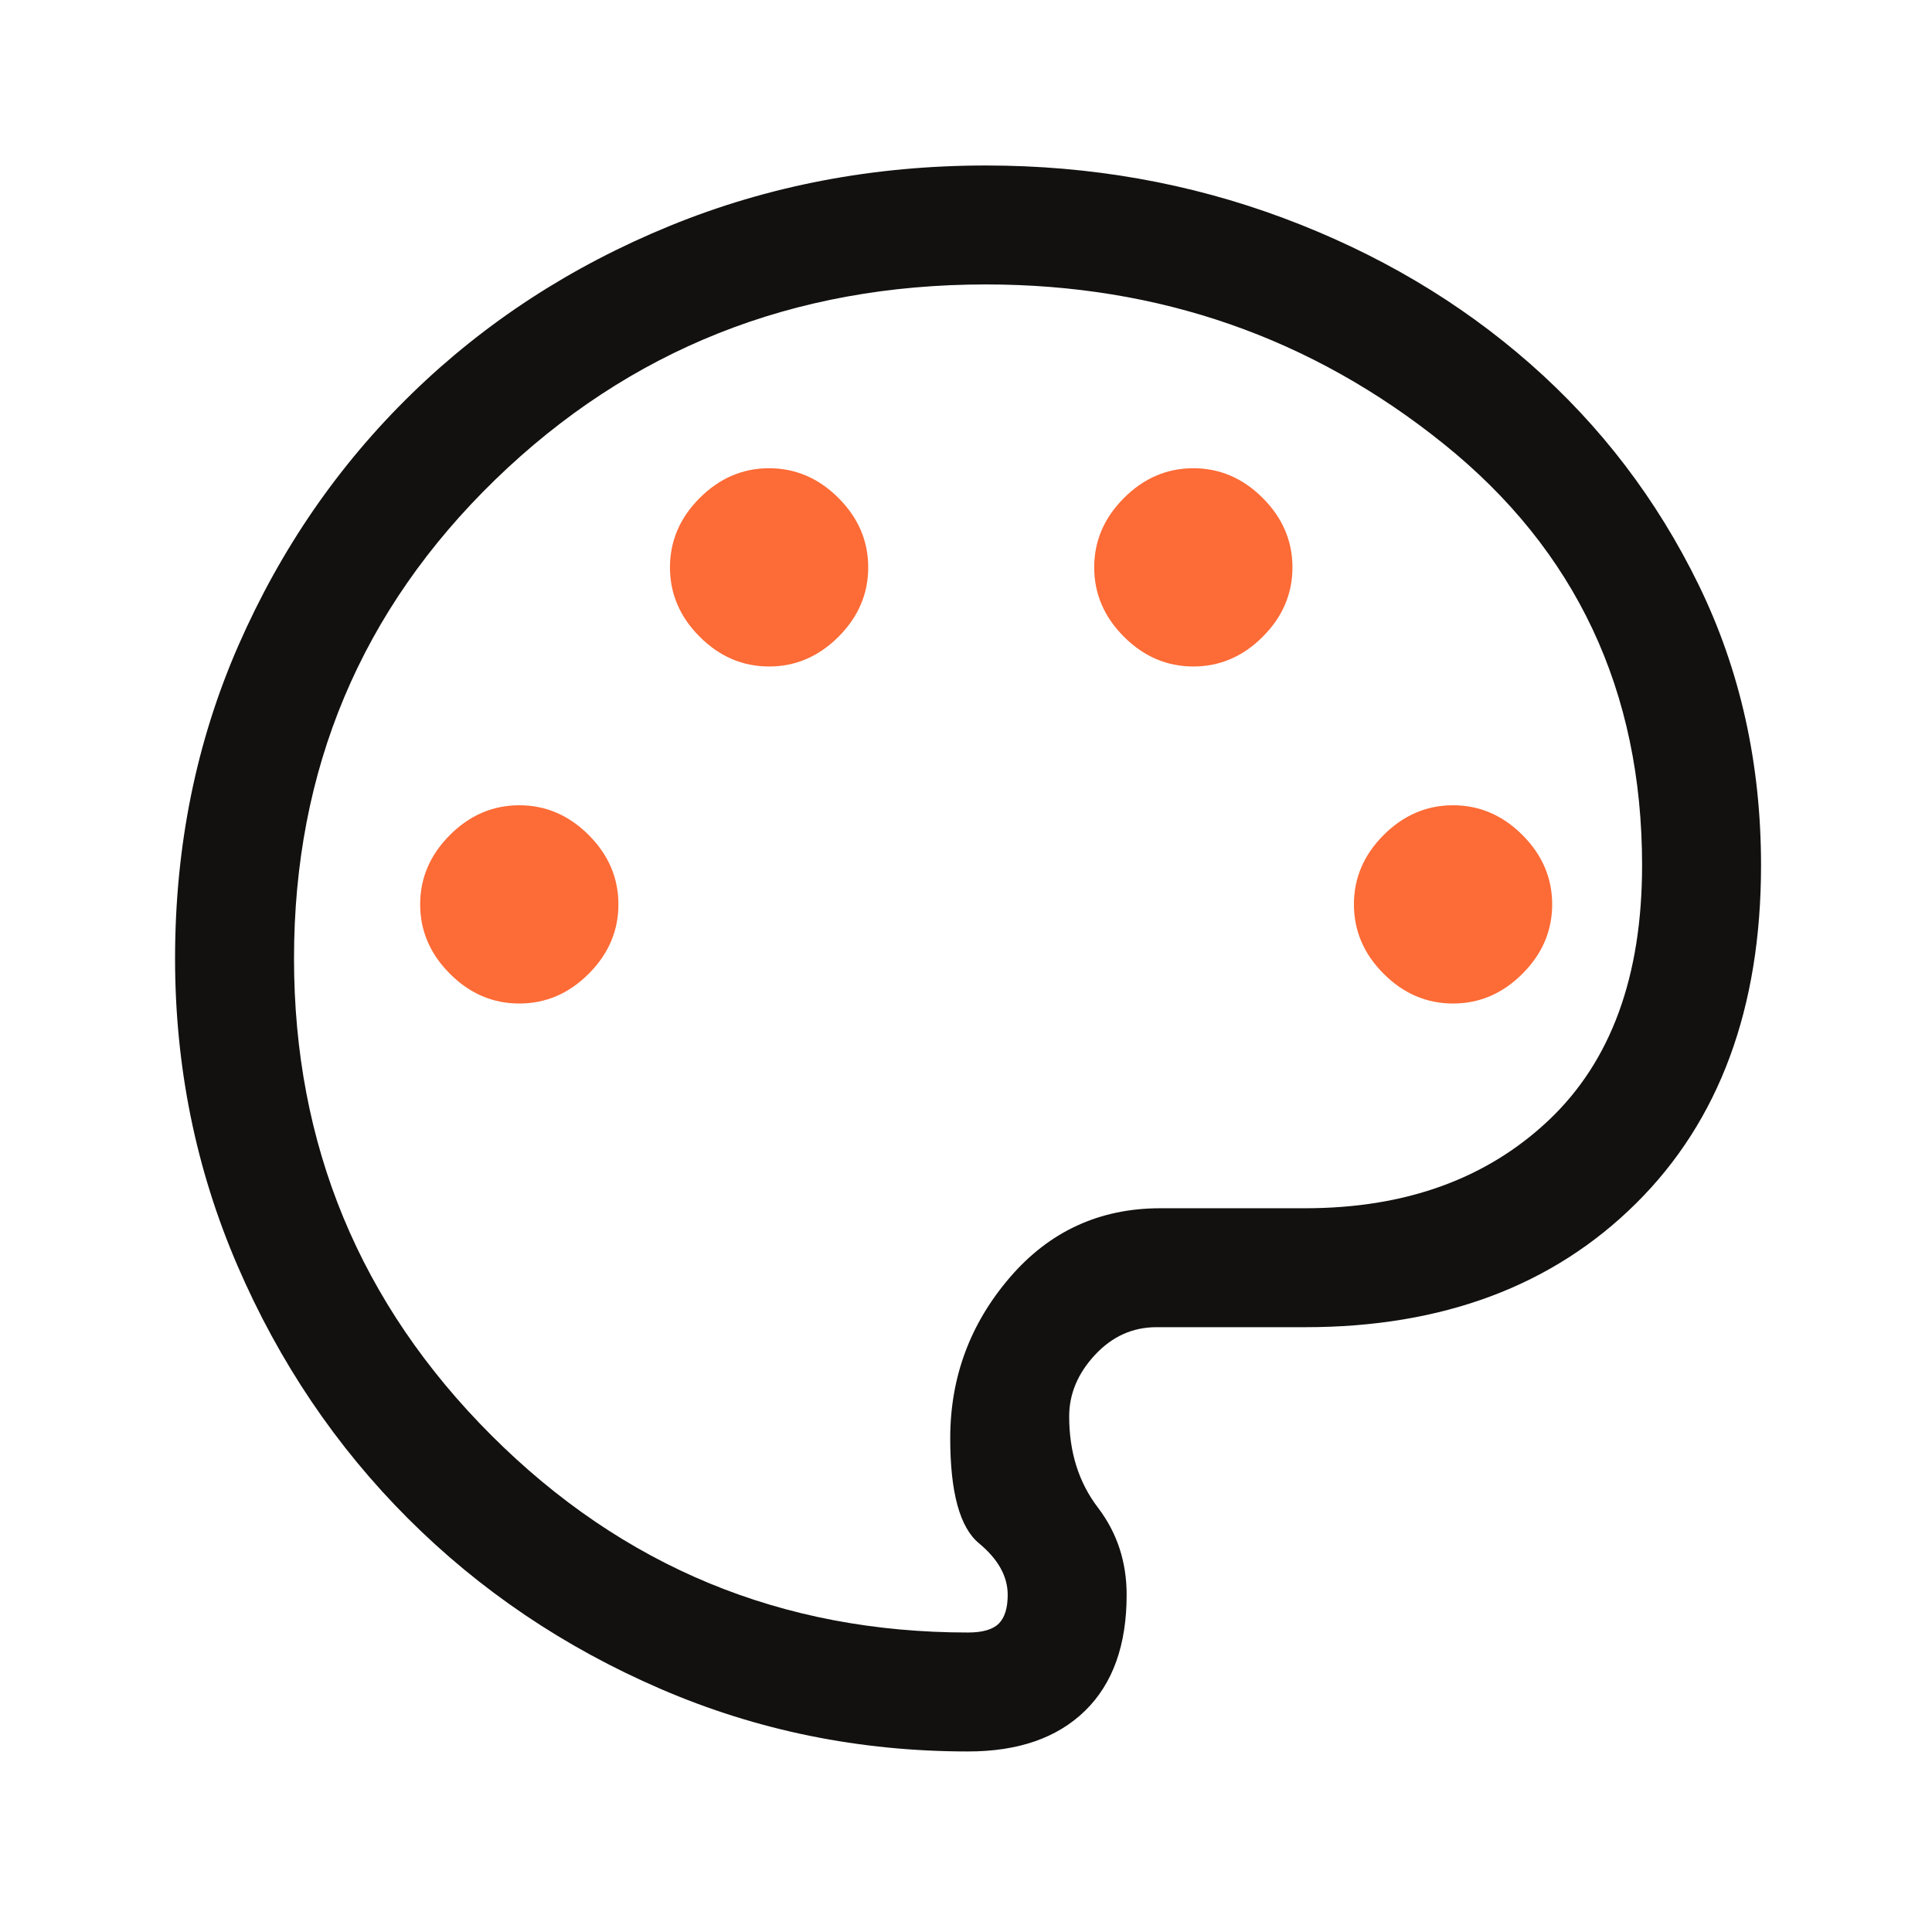
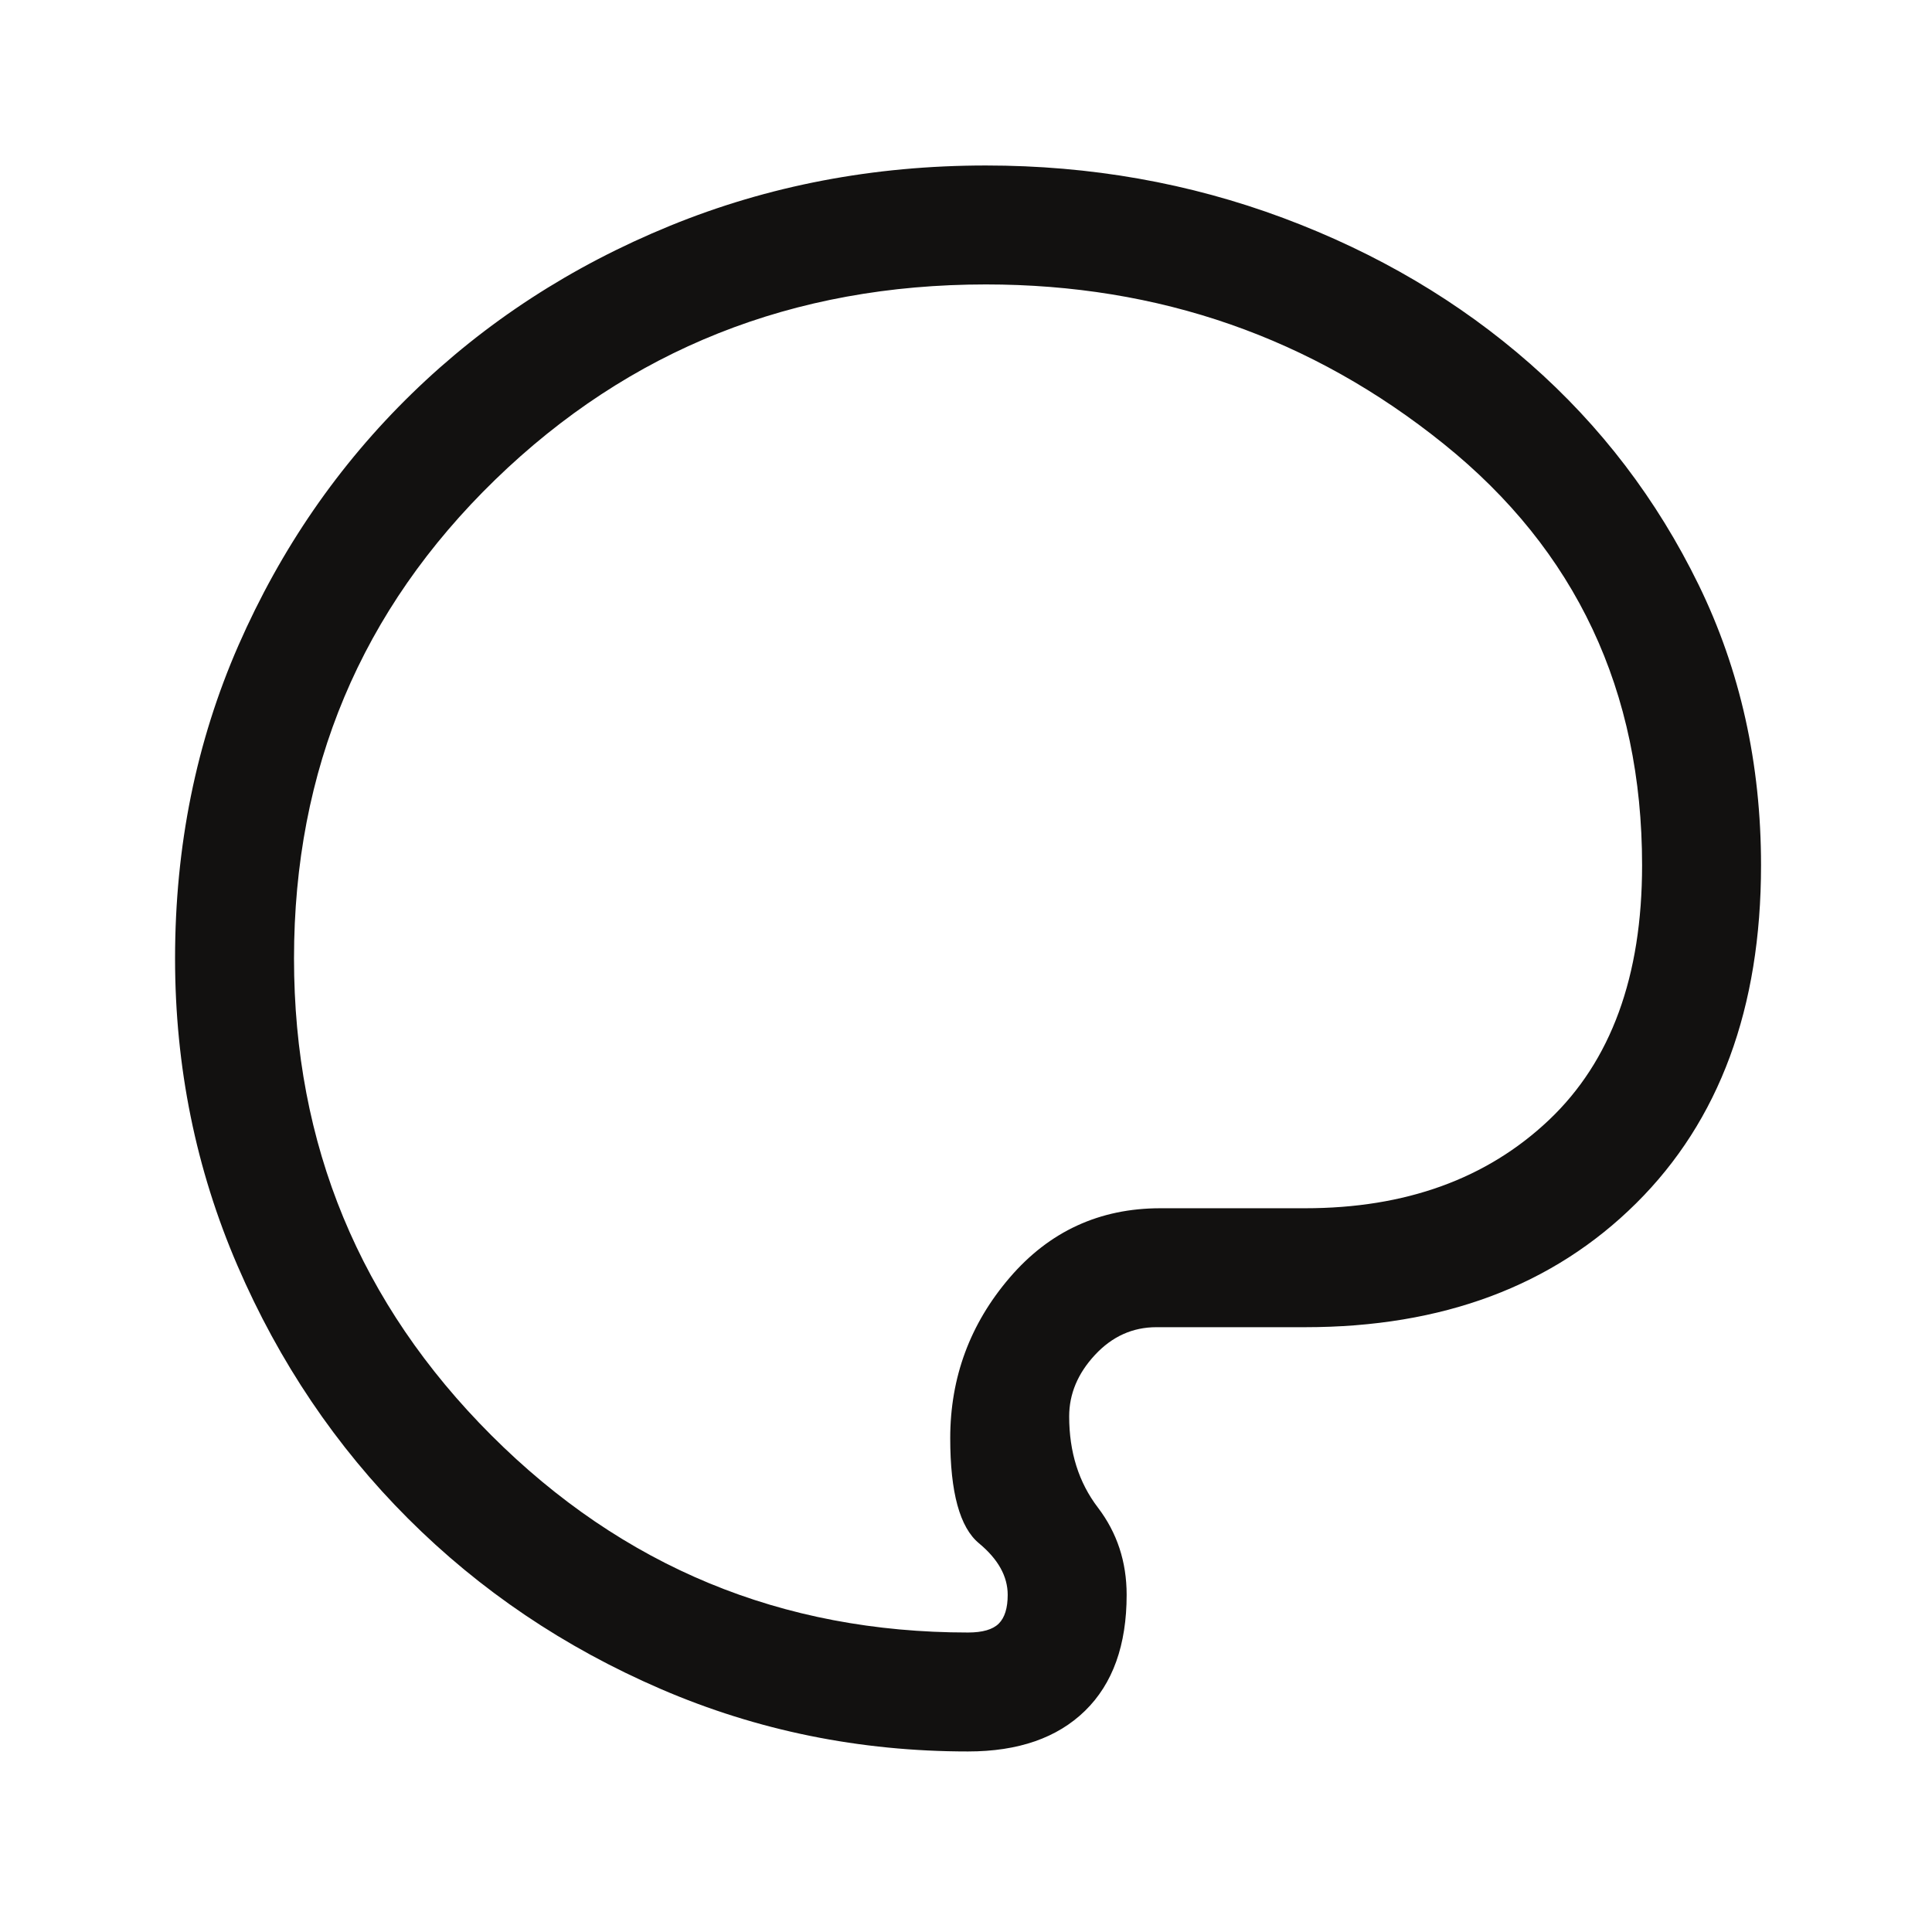
<svg xmlns="http://www.w3.org/2000/svg" width="67" height="67" viewBox="0 0 67 67" fill="none">
  <path d="M33.571 60.739C29.813 60.739 26.261 60.017 22.915 58.573C19.569 57.129 16.648 55.158 14.149 52.66C11.652 50.163 9.681 47.241 8.237 43.895C6.793 40.549 6.071 36.997 6.071 33.239C6.071 29.343 6.805 25.722 8.271 22.376C9.738 19.03 11.743 16.12 14.287 13.645C16.831 11.17 19.81 9.233 23.224 7.835C26.639 6.437 30.294 5.739 34.19 5.739C37.811 5.739 41.248 6.346 44.503 7.56C47.757 8.775 50.61 10.459 53.062 12.614C55.514 14.768 57.462 17.323 58.906 20.279C60.349 23.235 61.071 26.478 61.071 30.007C61.071 34.957 59.628 38.865 56.74 41.729C53.853 44.594 50.026 46.026 45.259 46.026H40.103C39.278 46.026 38.567 46.347 37.971 46.989C37.376 47.63 37.078 48.341 37.078 49.12C37.078 50.357 37.41 51.411 38.075 52.282C38.739 53.153 39.071 54.161 39.071 55.307C39.071 57.049 38.59 58.39 37.628 59.329C36.665 60.269 35.313 60.739 33.571 60.739ZM33.571 56.614C34.076 56.614 34.431 56.51 34.637 56.304C34.843 56.098 34.946 55.766 34.946 55.307C34.946 54.666 34.614 54.07 33.95 53.52C33.285 52.97 32.953 51.755 32.953 49.876C32.953 47.768 33.64 45.911 35.015 44.307C36.39 42.703 38.132 41.901 40.24 41.901H45.259C48.742 41.901 51.561 40.881 53.715 38.842C55.869 36.802 56.946 33.857 56.946 30.007C56.946 23.957 54.655 19.087 50.071 15.398C45.488 11.708 40.194 9.864 34.19 9.864C27.498 9.864 21.827 12.121 17.174 16.635C12.523 21.15 10.196 26.684 10.196 33.239C10.196 39.701 12.477 45.212 17.037 49.773C21.598 54.333 27.109 56.614 33.571 56.614Z" fill="#121110" />
-   <path d="M20.415 33.77C19.728 34.457 18.926 34.801 18.009 34.801C17.092 34.801 16.29 34.457 15.603 33.77C14.915 33.082 14.571 32.28 14.571 31.363C14.571 30.447 14.915 29.645 15.603 28.957C16.29 28.27 17.092 27.926 18.009 27.926C18.926 27.926 19.728 28.27 20.415 28.957C21.103 29.645 21.446 30.447 21.446 31.363C21.446 32.28 21.103 33.082 20.415 33.77Z" fill="#FD6B36" />
-   <path d="M29.078 22.082C28.39 22.77 27.588 23.113 26.671 23.113C25.755 23.113 24.953 22.77 24.265 22.082C23.578 21.395 23.234 20.593 23.234 19.676C23.234 18.759 23.578 17.957 24.265 17.27C24.953 16.582 25.755 16.238 26.671 16.238C27.588 16.238 28.39 16.582 29.078 17.27C29.765 17.957 30.109 18.759 30.109 19.676C30.109 20.593 29.765 21.395 29.078 22.082Z" fill="#FD6B36" />
-   <path d="M43.79 22.082C43.103 22.77 42.301 23.113 41.384 23.113C40.467 23.113 39.665 22.77 38.978 22.082C38.29 21.395 37.946 20.593 37.946 19.676C37.946 18.759 38.29 17.957 38.978 17.27C39.665 16.582 40.467 16.238 41.384 16.238C42.301 16.238 43.103 16.582 43.79 17.27C44.478 17.957 44.821 18.759 44.821 19.676C44.821 20.593 44.478 21.395 43.79 22.082Z" fill="#FD6B36" />
-   <path d="M52.796 33.77C52.109 34.457 51.307 34.801 50.39 34.801C49.474 34.801 48.671 34.457 47.984 33.77C47.296 33.082 46.953 32.28 46.953 31.363C46.953 30.447 47.296 29.645 47.984 28.957C48.671 28.27 49.474 27.926 50.39 27.926C51.307 27.926 52.109 28.27 52.796 28.957C53.484 29.645 53.828 30.447 53.828 31.363C53.828 32.28 53.484 33.082 52.796 33.77Z" fill="#FD6B36" />
+   <path d="M20.415 33.77C19.728 34.457 18.926 34.801 18.009 34.801C17.092 34.801 16.29 34.457 15.603 33.77C14.915 33.082 14.571 32.28 14.571 31.363C14.571 30.447 14.915 29.645 15.603 28.957C16.29 28.27 17.092 27.926 18.009 27.926C18.926 27.926 19.728 28.27 20.415 28.957C21.103 29.645 21.446 30.447 21.446 31.363C21.446 32.28 21.103 33.082 20.415 33.77Z" fill="color" />
+   <path d="M29.078 22.082C28.39 22.77 27.588 23.113 26.671 23.113C25.755 23.113 24.953 22.77 24.265 22.082C23.578 21.395 23.234 20.593 23.234 19.676C23.234 18.759 23.578 17.957 24.265 17.27C24.953 16.582 25.755 16.238 26.671 16.238C27.588 16.238 28.39 16.582 29.078 17.27C29.765 17.957 30.109 18.759 30.109 19.676C30.109 20.593 29.765 21.395 29.078 22.082Z" fill="color" />
+   <path d="M43.79 22.082C43.103 22.77 42.301 23.113 41.384 23.113C40.467 23.113 39.665 22.77 38.978 22.082C38.29 21.395 37.946 20.593 37.946 19.676C37.946 18.759 38.29 17.957 38.978 17.27C39.665 16.582 40.467 16.238 41.384 16.238C42.301 16.238 43.103 16.582 43.79 17.27C44.478 17.957 44.821 18.759 44.821 19.676C44.821 20.593 44.478 21.395 43.79 22.082Z" fill="color" />
+   <path d="M52.796 33.77C52.109 34.457 51.307 34.801 50.39 34.801C49.474 34.801 48.671 34.457 47.984 33.77C47.296 33.082 46.953 32.28 46.953 31.363C46.953 30.447 47.296 29.645 47.984 28.957C48.671 28.27 49.474 27.926 50.39 27.926C51.307 27.926 52.109 28.27 52.796 28.957C53.484 29.645 53.828 30.447 53.828 31.363C53.828 32.28 53.484 33.082 52.796 33.77Z" fill="color" />
</svg>
